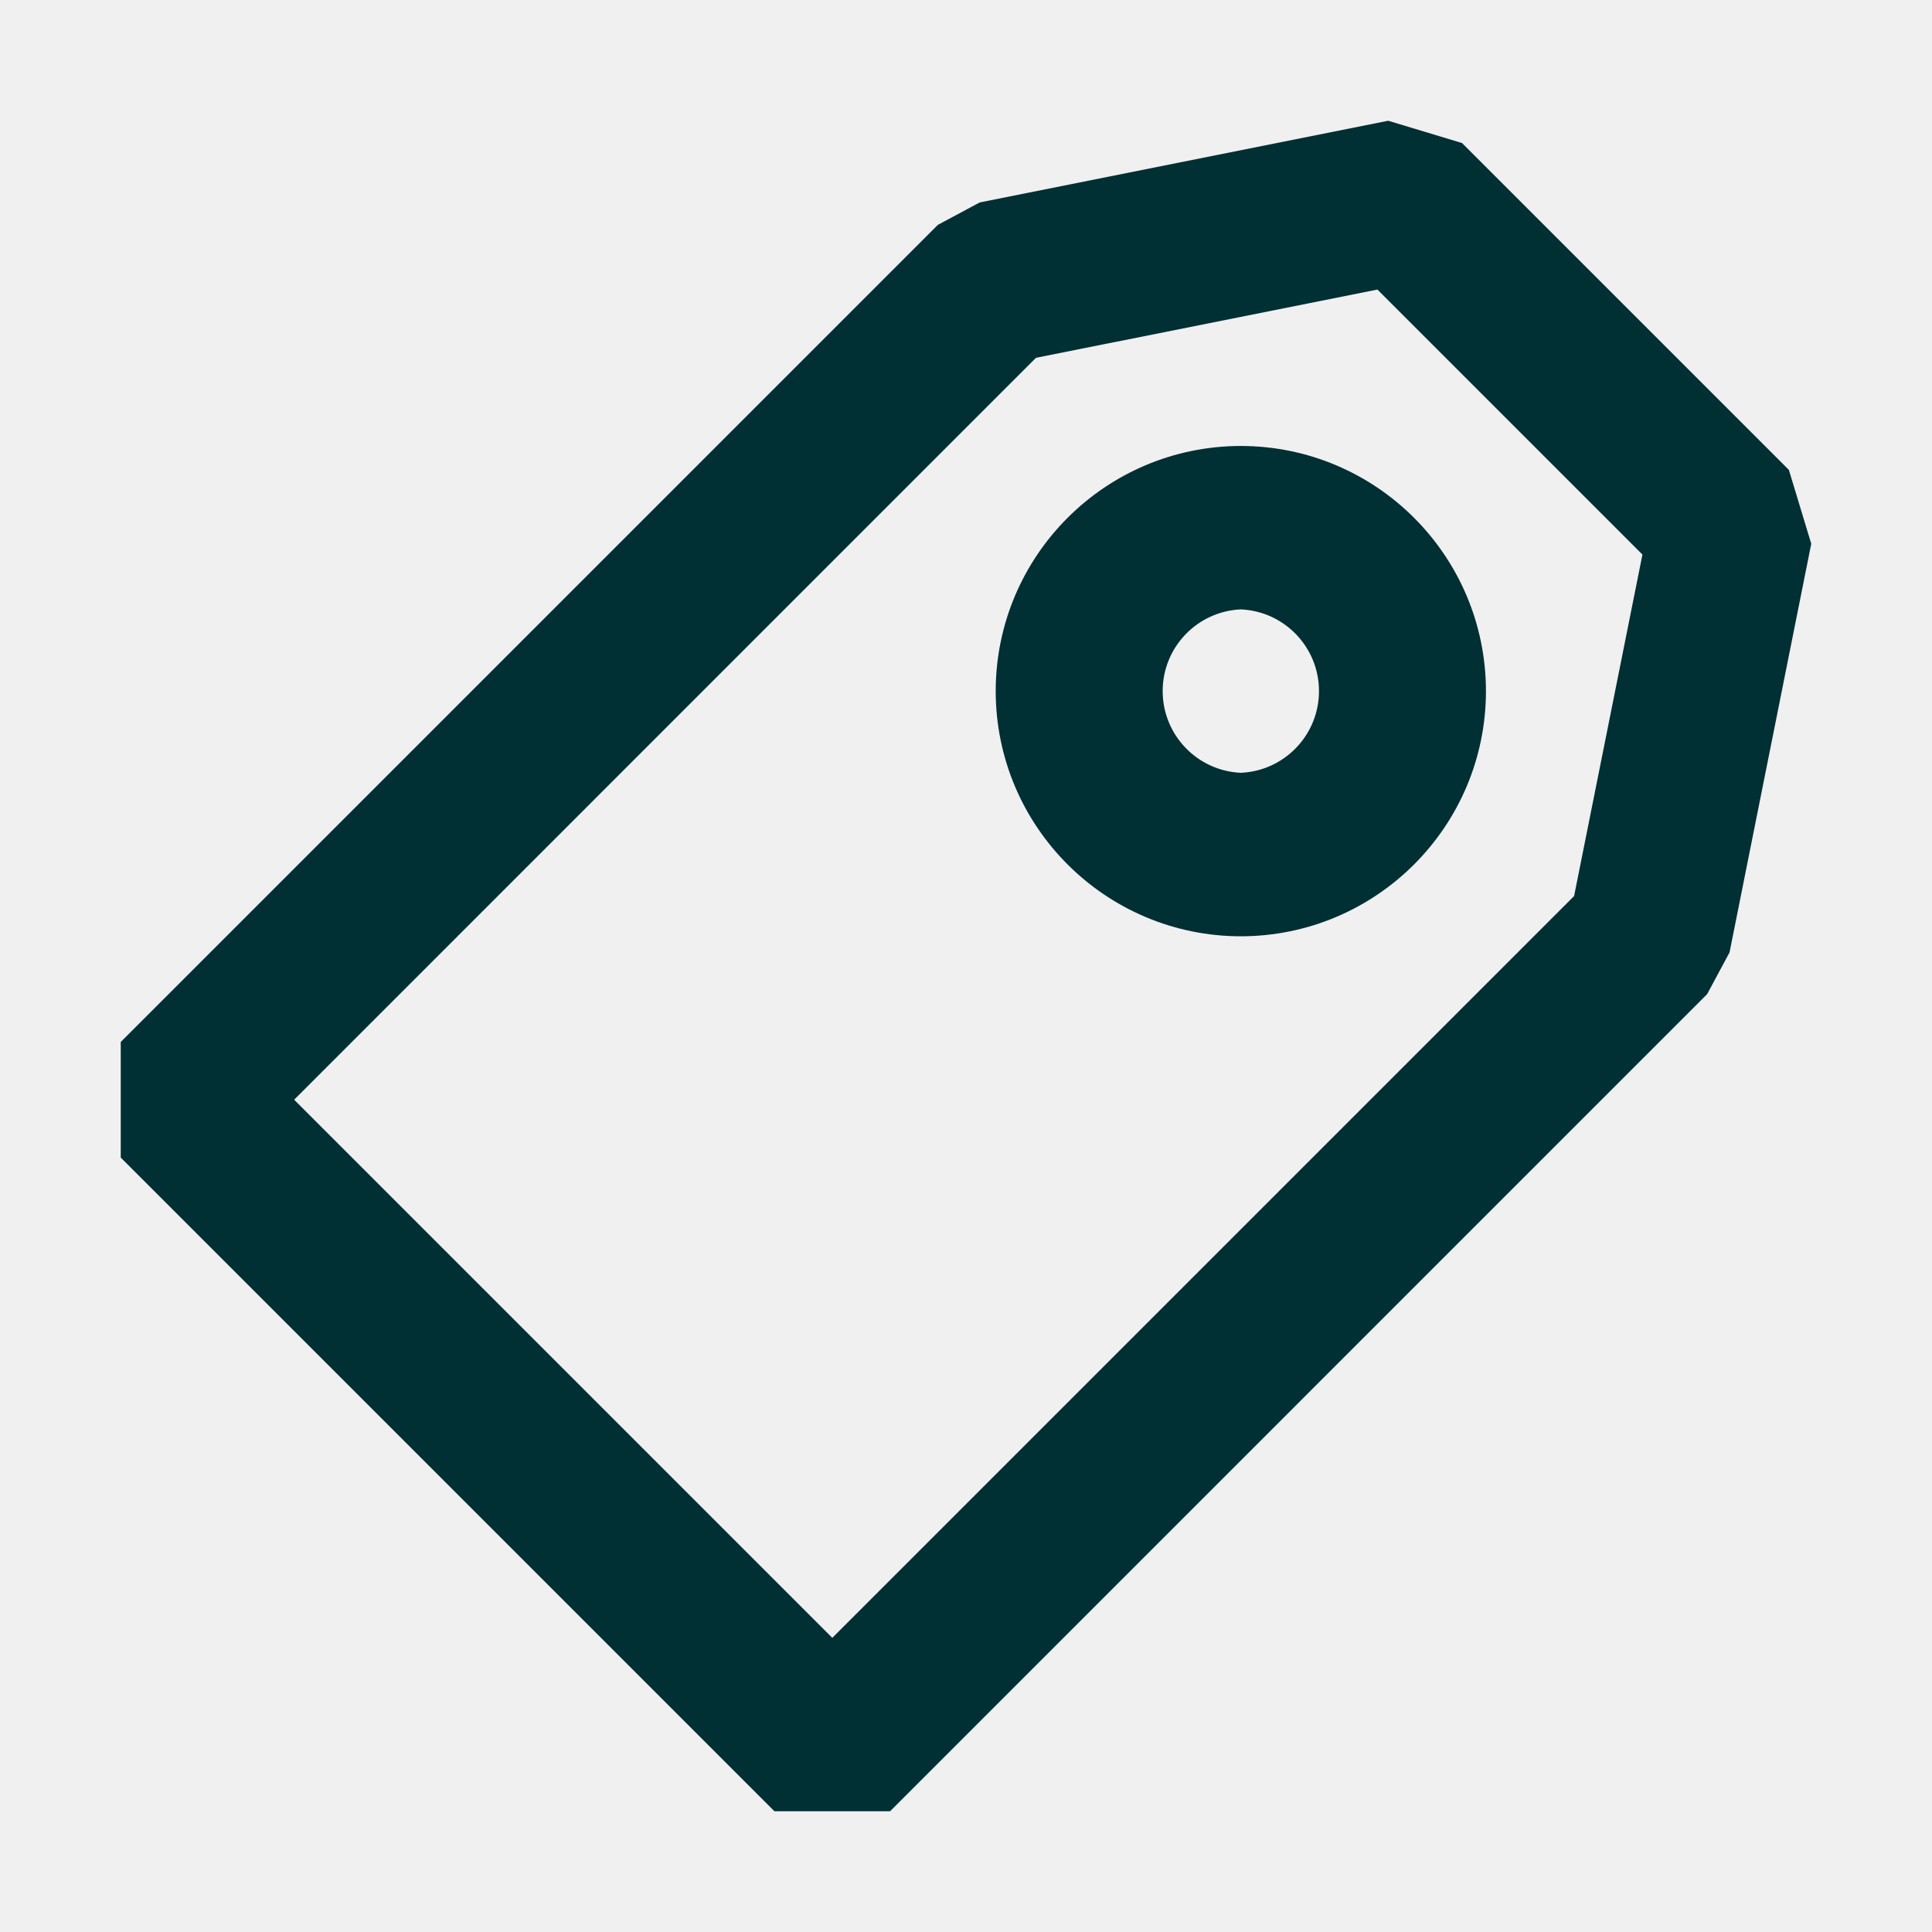
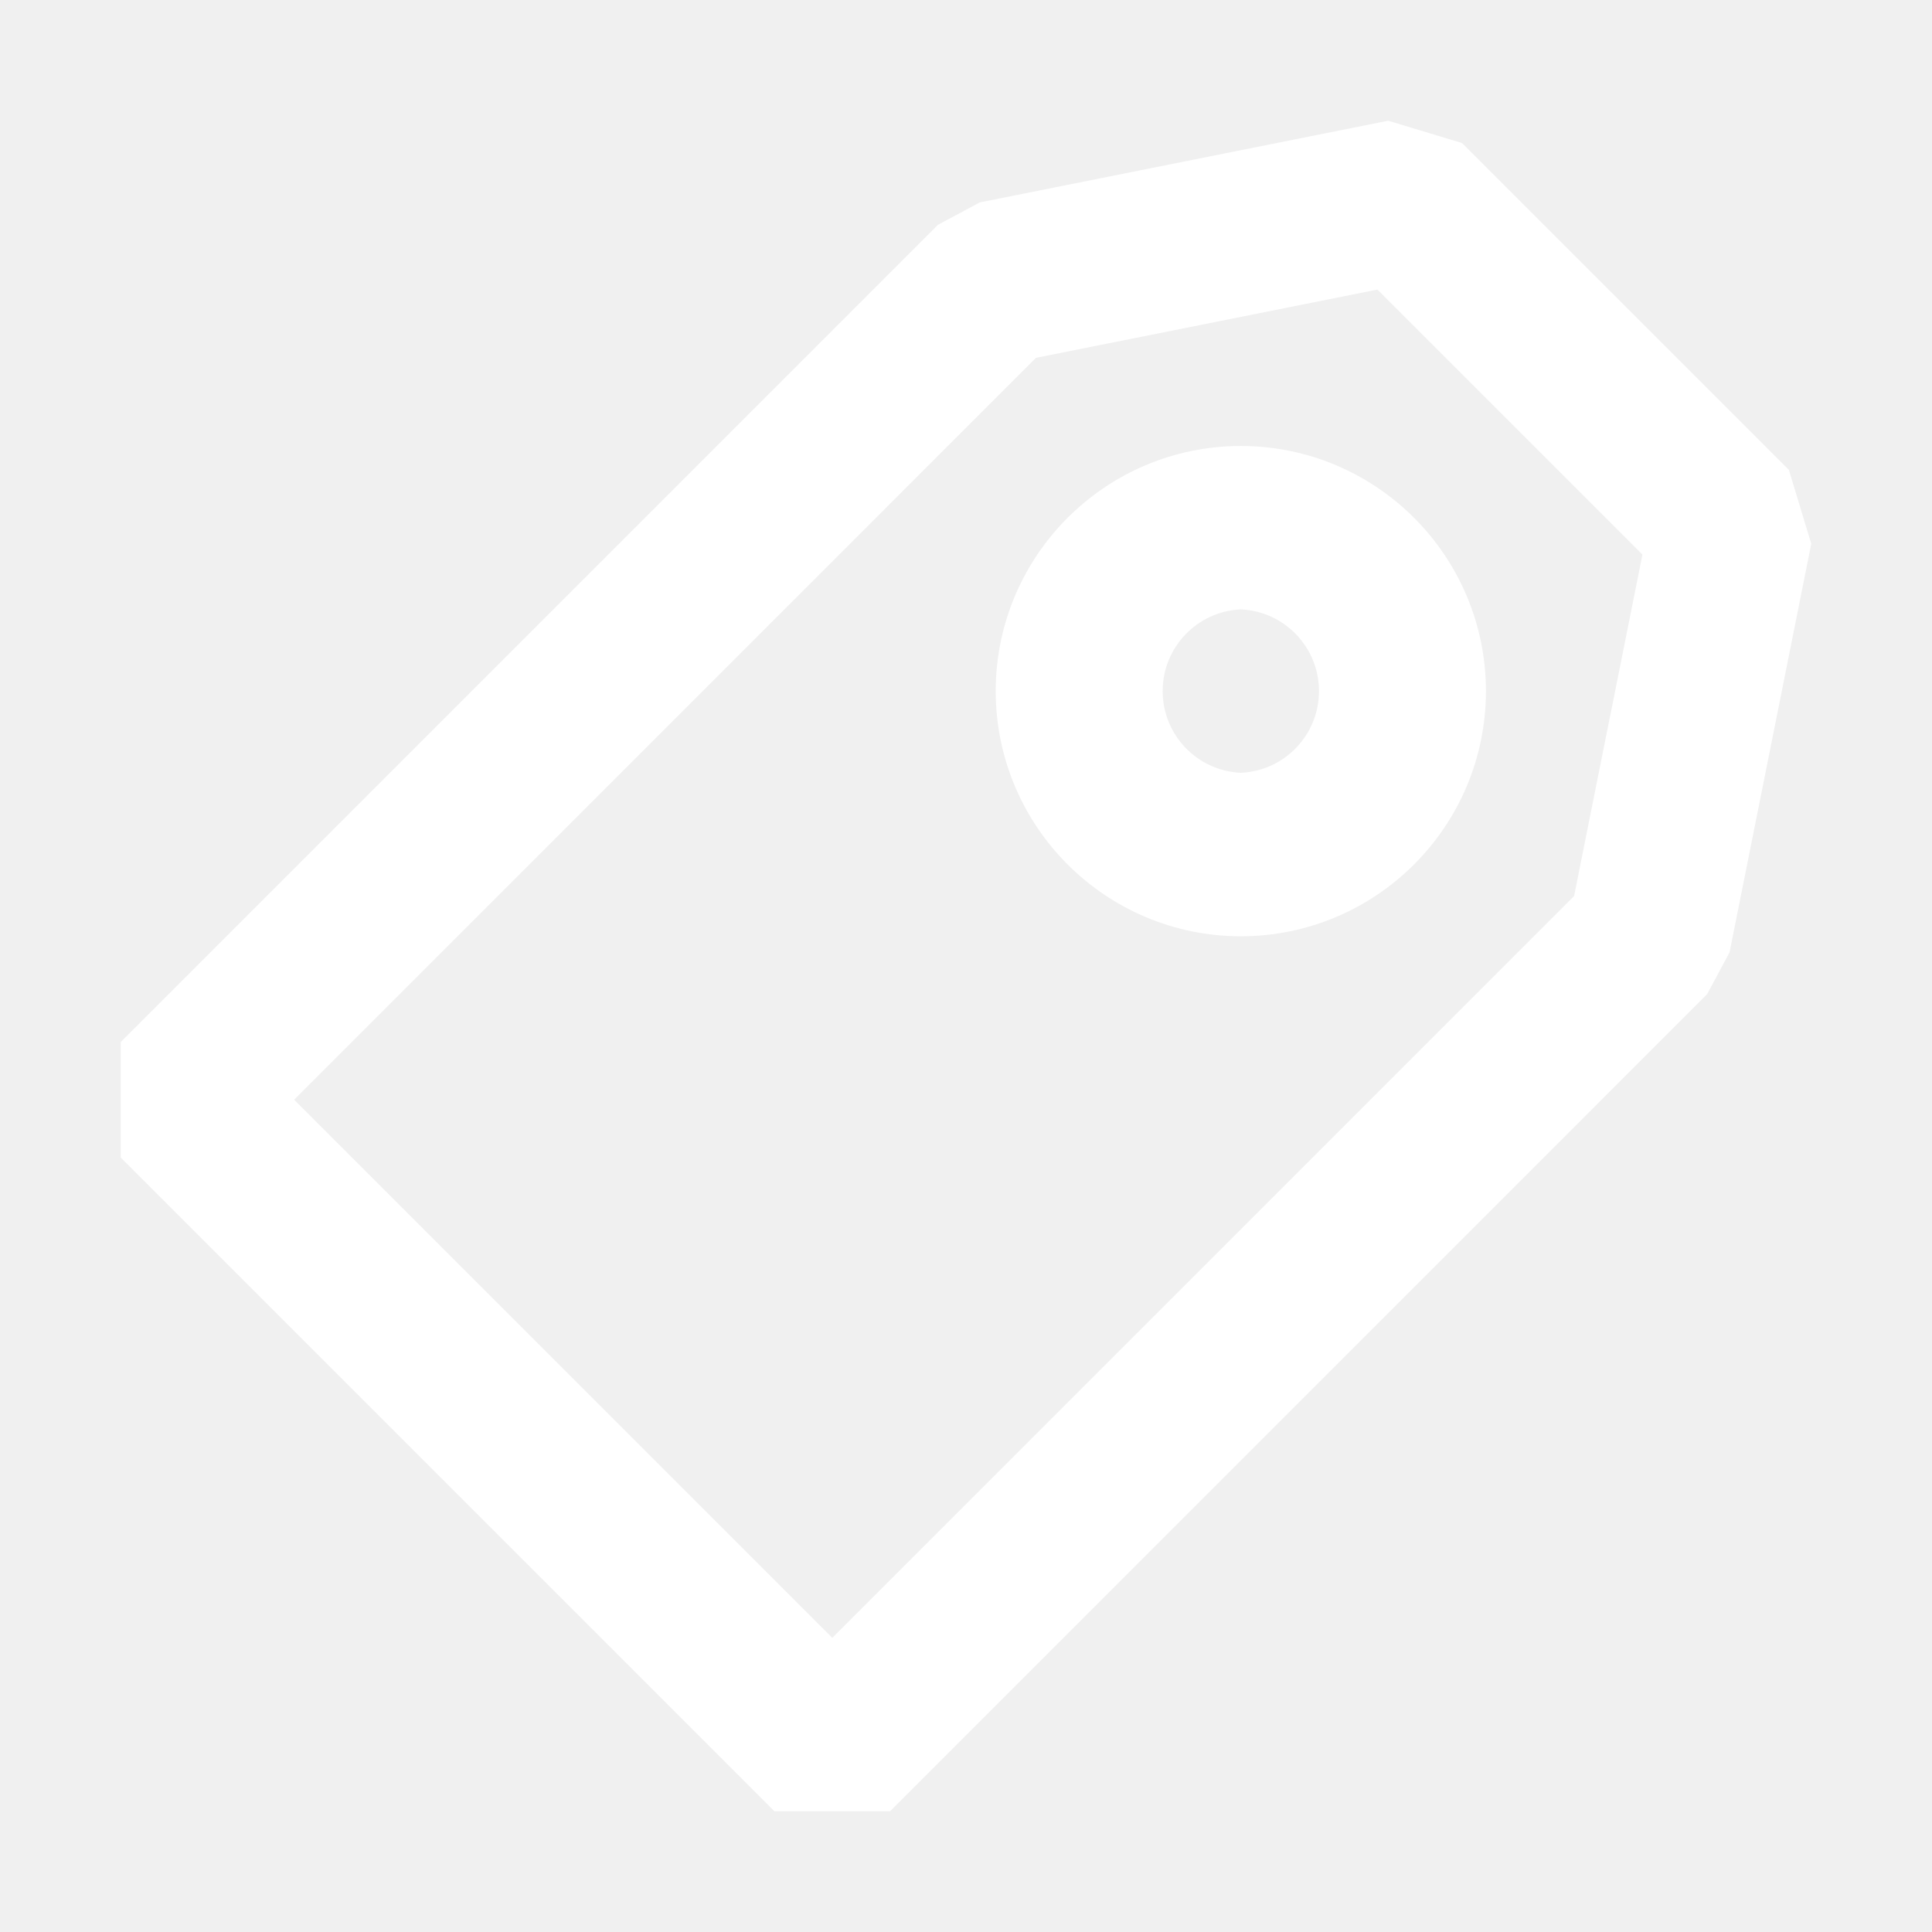
<svg xmlns="http://www.w3.org/2000/svg" width="24" height="24" viewBox="0 0 24 24">
-   <path fill="#002F34" fill-rule="evenodd" d="M17.245 1.5l.917.277 4.06 4.06.278.918-1.015 5.076-.278.518L11.057 22.5H9.62L1.5 14.38v-1.436L11.651 2.793l.519-.278L17.245 1.5zm-.134 2.097l-4.242.848-9.215 9.216 6.685 6.685 9.215-9.215.849-4.242-3.292-3.292zM15.414 5.54a3.048 3.048 0 0 1 3.045 3.046 3.048 3.048 0 0 1-3.045 3.045 3.048 3.048 0 0 1-3.045-3.045 3.048 3.048 0 0 1 3.045-3.046zm0 2.03a1.016 1.016 0 0 0 0 2.03 1.016 1.016 0 0 0 0-2.03z" />
+   <path fill="#fff" fill-rule="evenodd" d="M17.245 1.5l.917.277 4.06 4.06.278.918-1.015 5.076-.278.518L11.057 22.5H9.62L1.5 14.38v-1.436L11.651 2.793l.519-.278L17.245 1.5zm-.134 2.097l-4.242.848-9.215 9.216 6.685 6.685 9.215-9.215.849-4.242-3.292-3.292zM15.414 5.54a3.048 3.048 0 0 1 3.045 3.046 3.048 3.048 0 0 1-3.045 3.045 3.048 3.048 0 0 1-3.045-3.045 3.048 3.048 0 0 1 3.045-3.046zm0 2.03a1.016 1.016 0 0 0 0 2.03 1.016 1.016 0 0 0 0-2.03z" />
</svg>
